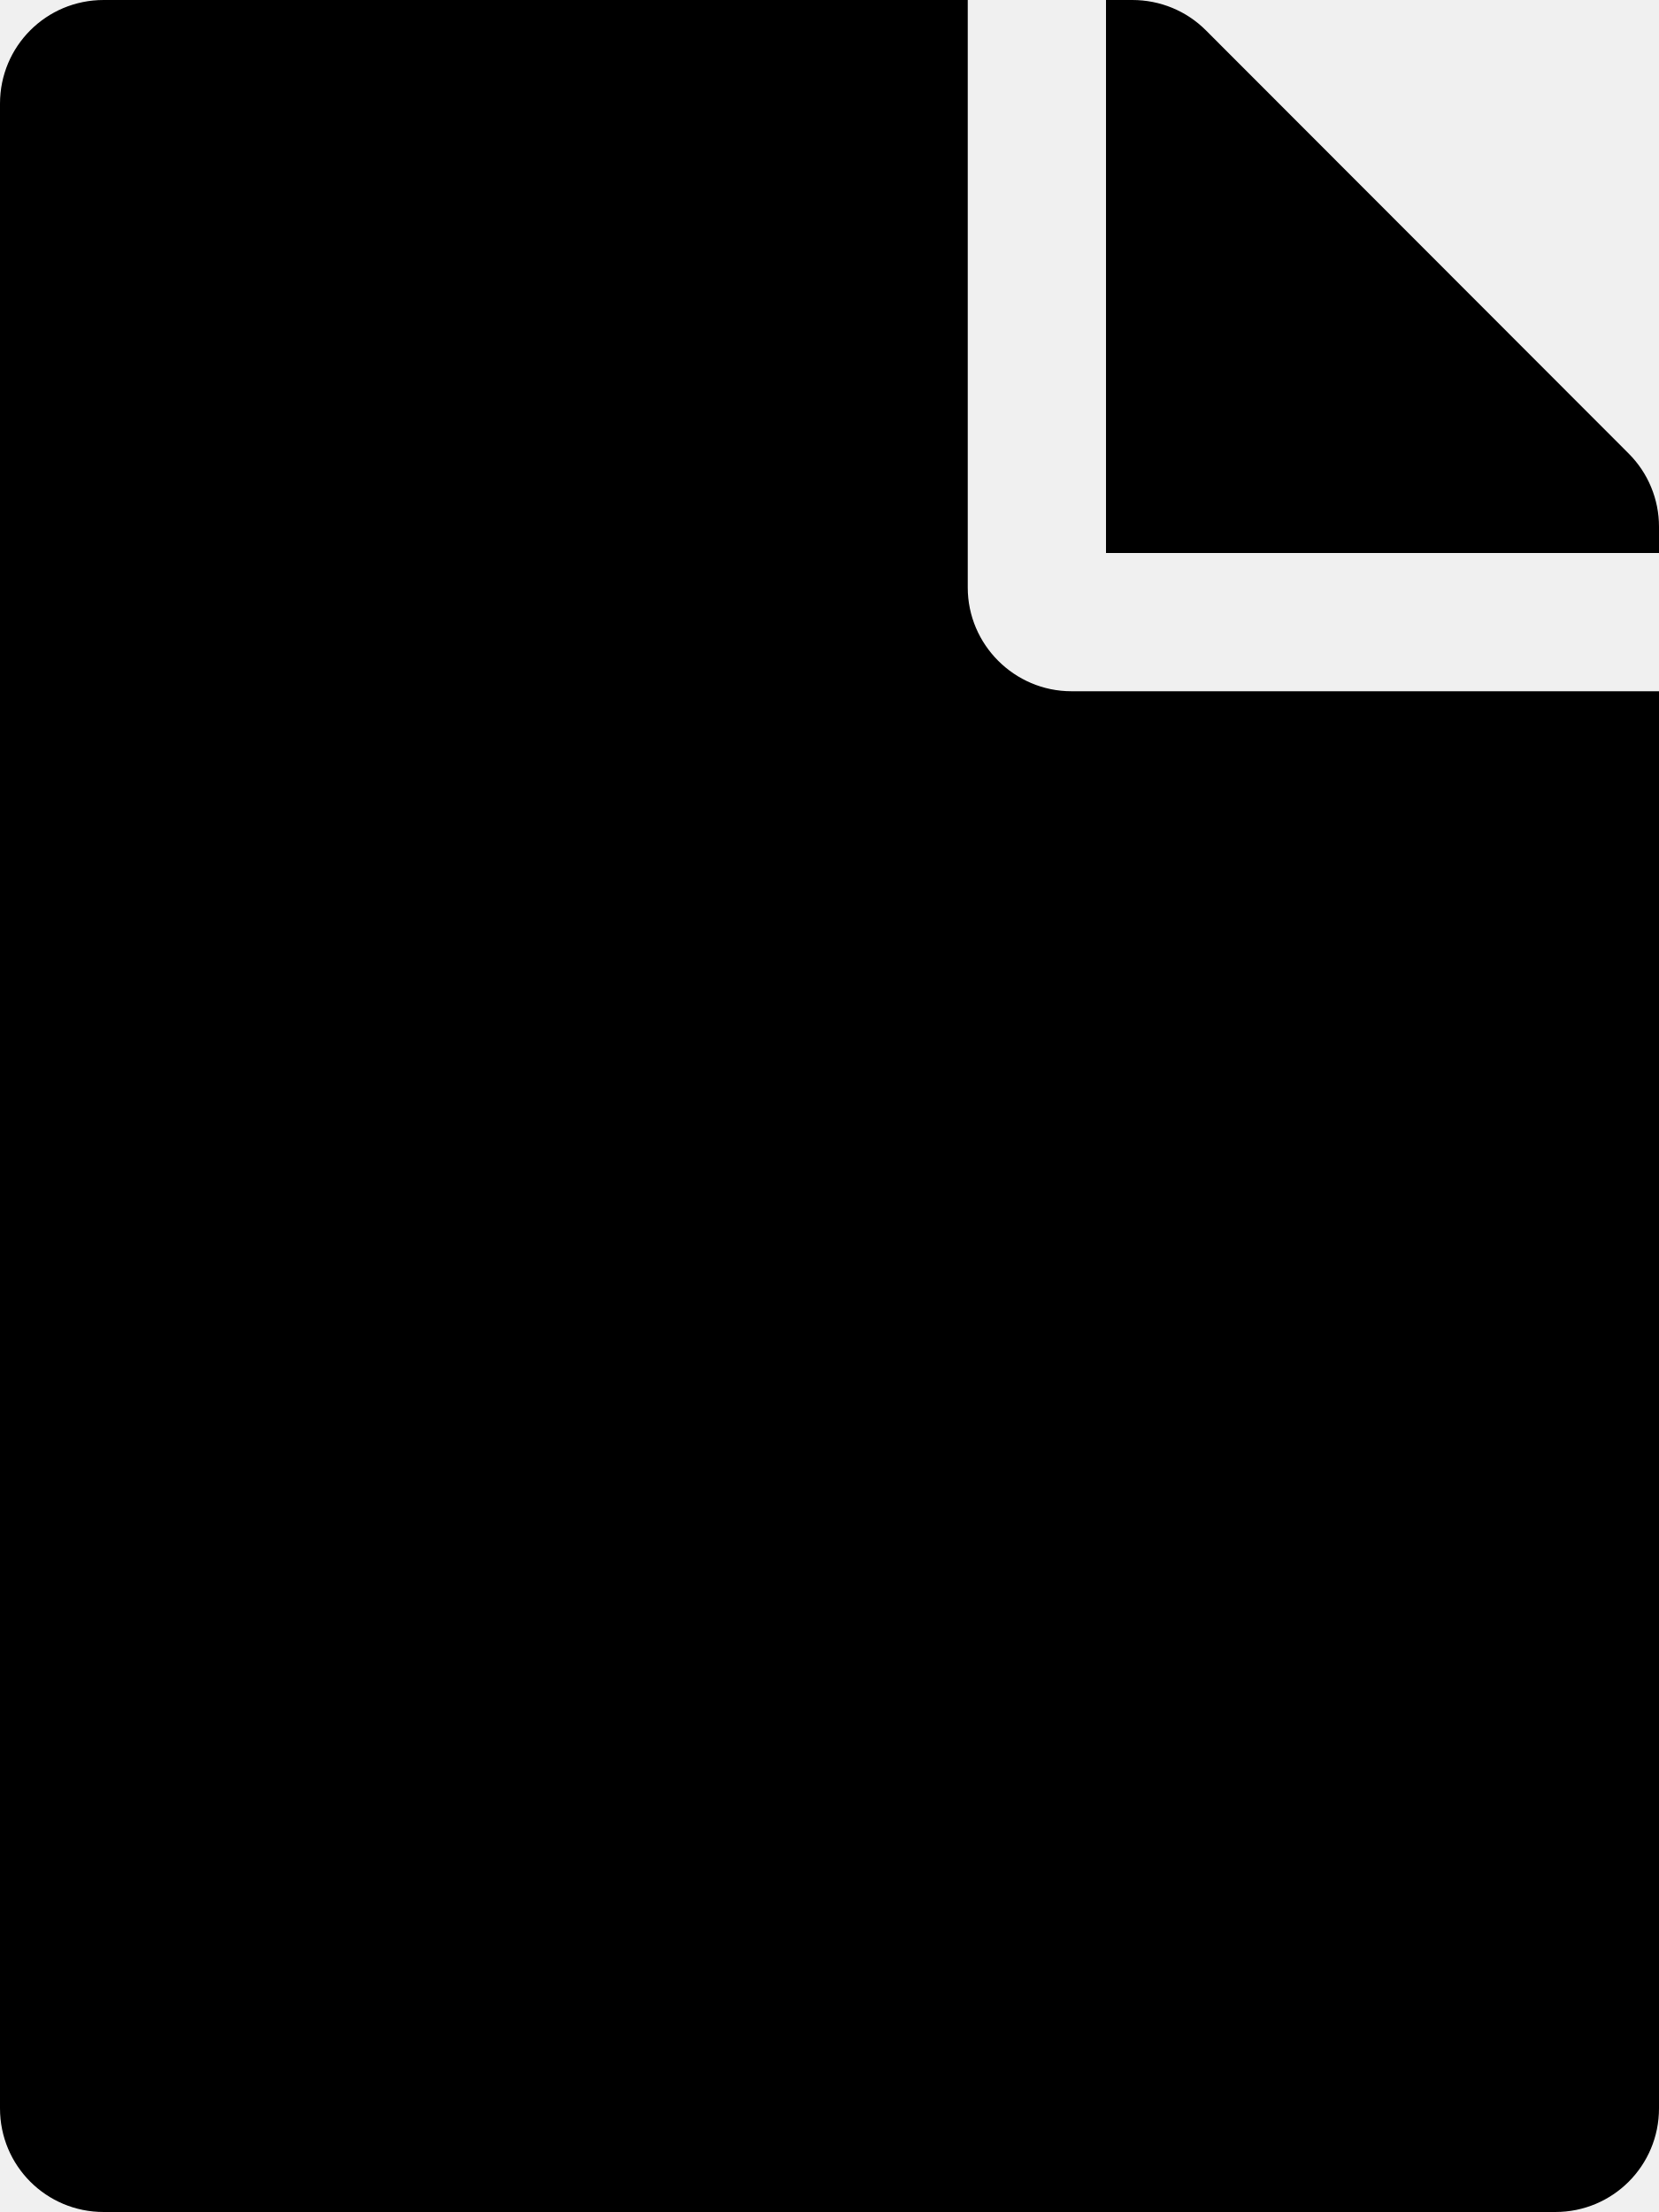
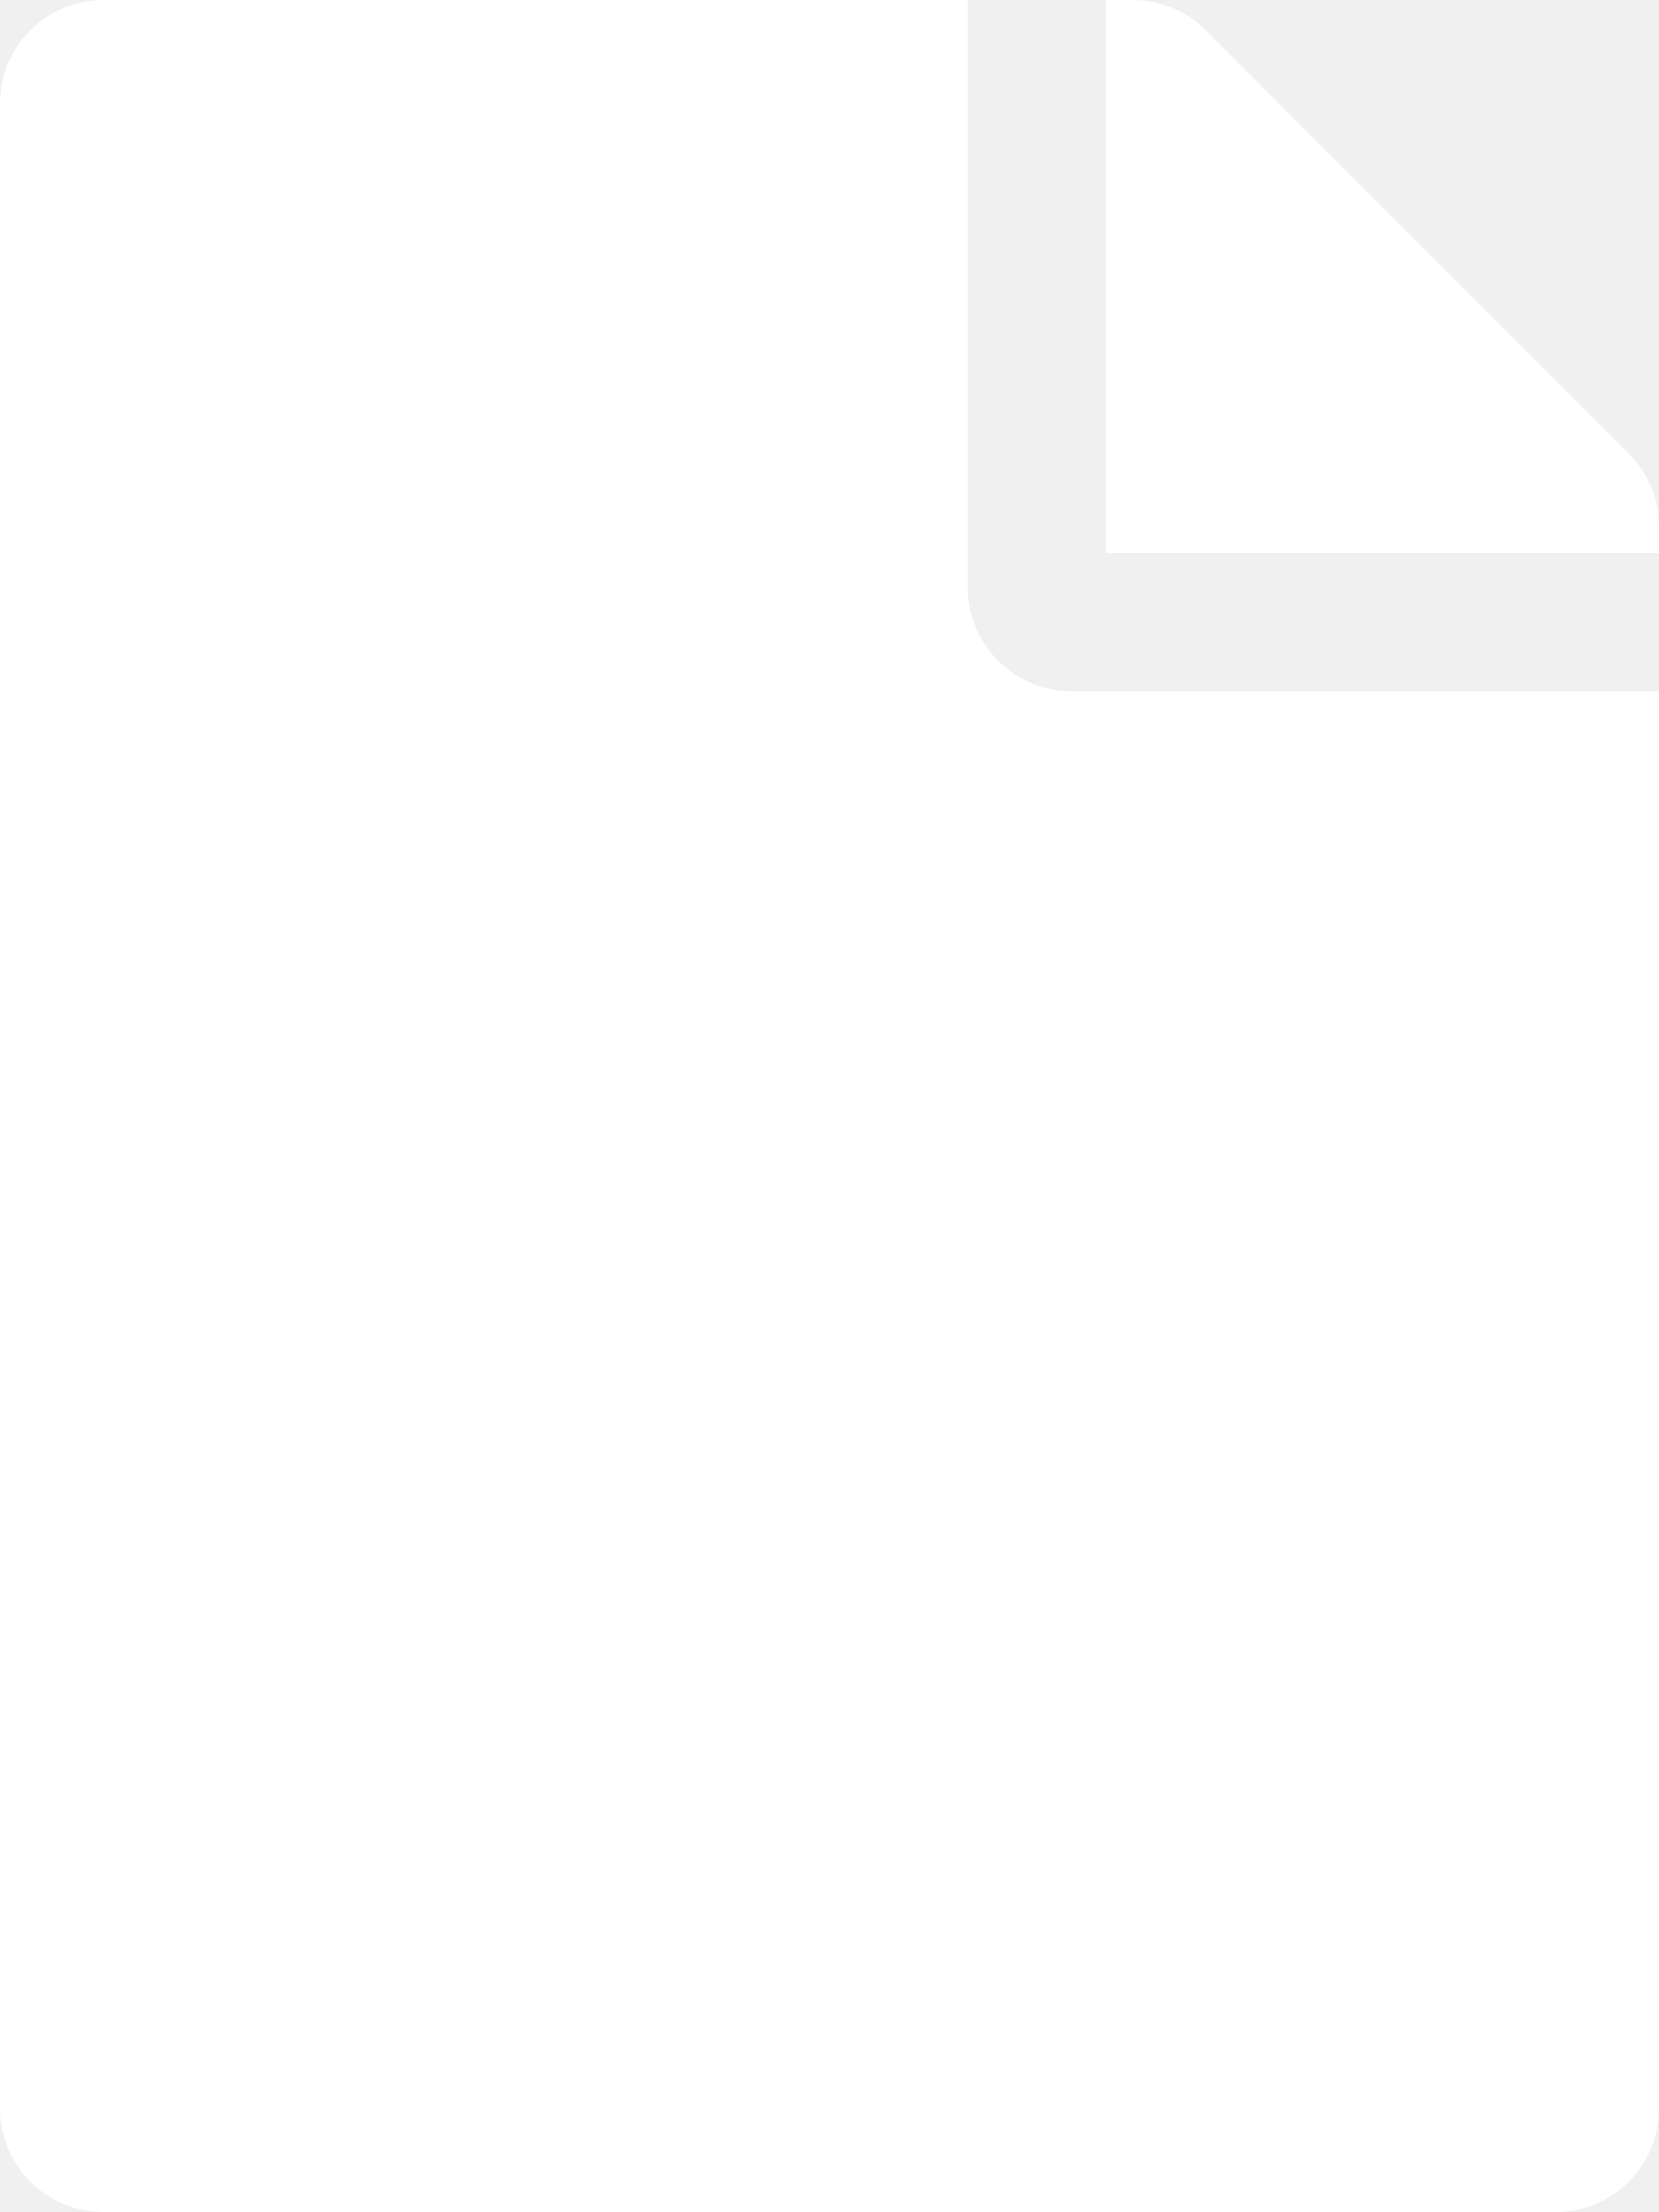
<svg xmlns="http://www.w3.org/2000/svg" aria-hidden="true" data-prefix="fas" data-icon="file" class="svg-inline--fa fa-file fa-w-12" role="img" viewBox="0 0 384 512">
-   <path fill="currentColor" d="M224 136V0H24C10.7 0 0 10.7 0 24v464c0 13.3 10.7 24 24 24h336c13.3 0 24-10.7 24-24V160H248c-13.2 0-24-10.8-24-24zm160-14.1v6.1H256V0h6.1c6.4 0 12.5 2.5 17 7l97.9 98c4.5 4.5 7 10.6 7 16.9z" />
+   <path fill="#fff" d="M224 136V0H24C10.7 0 0 10.7 0 24v464c0 13.3 10.7 24 24 24h336c13.3 0 24-10.7 24-24V160H248c-13.2 0-24-10.8-24-24zm160-14.1v6.1H256V0h6.1c6.4 0 12.5 2.5 17 7l97.9 98c4.5 4.5 7 10.6 7 16.9z" />
</svg>
